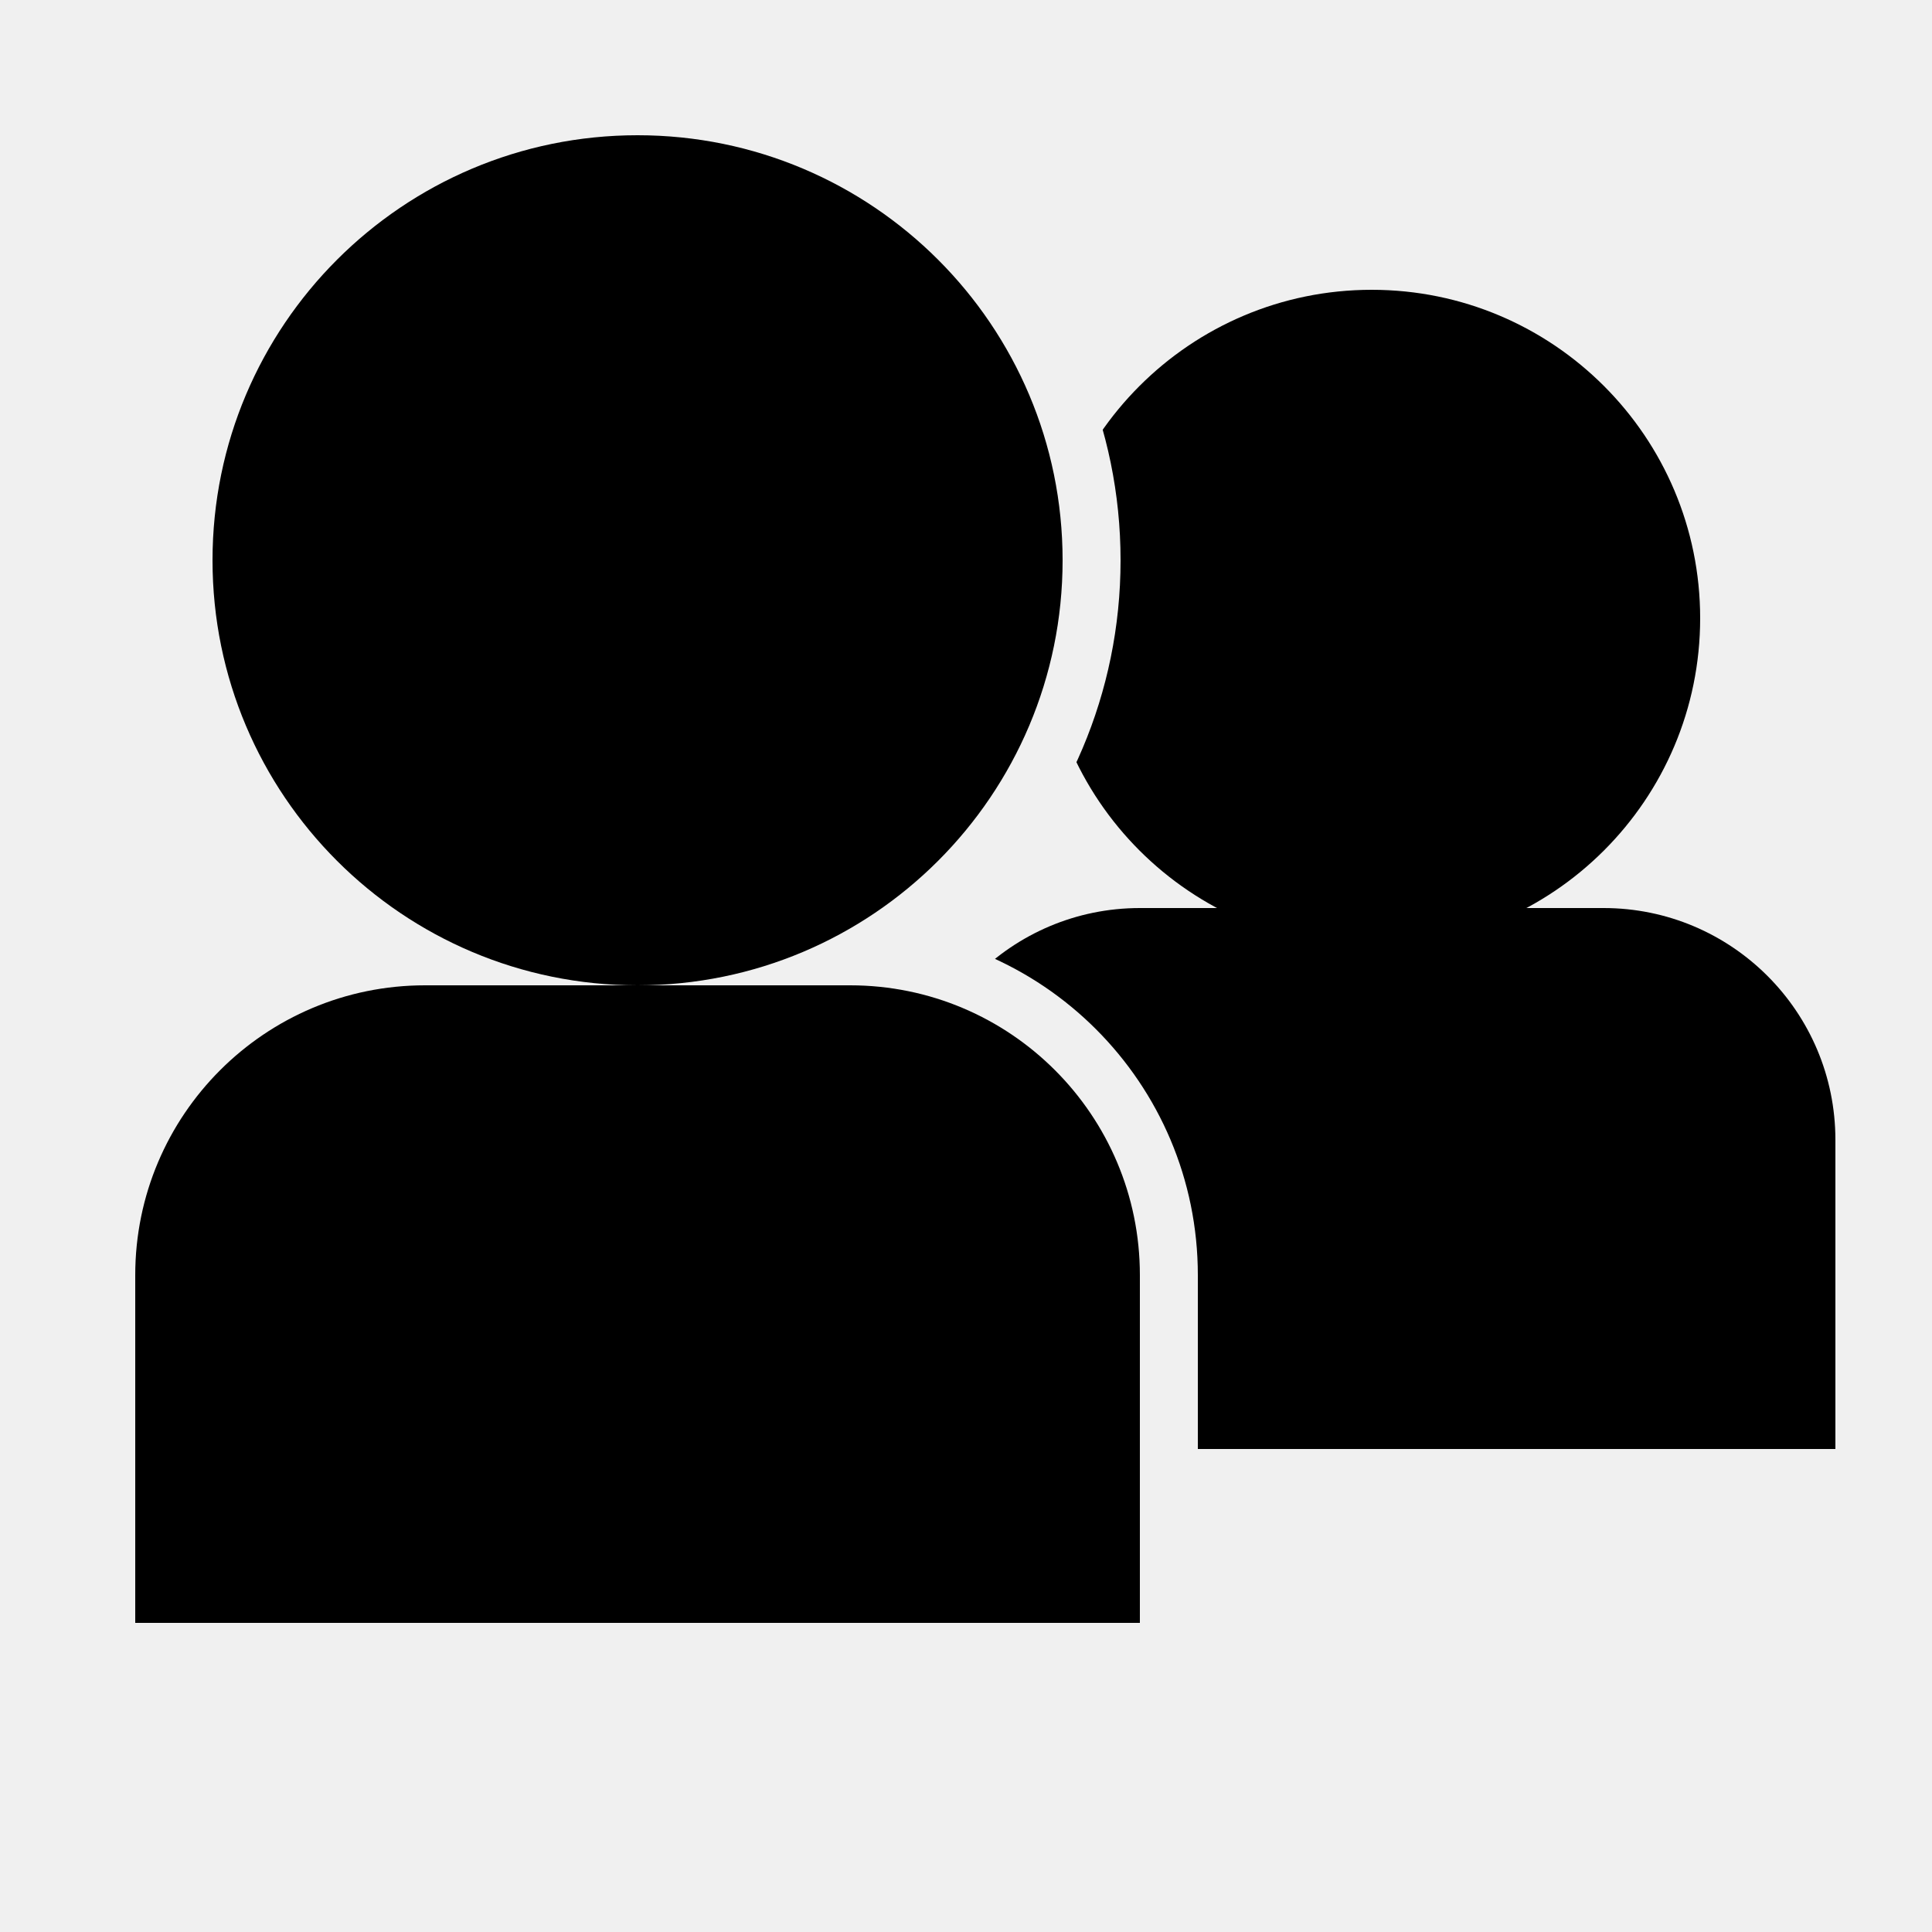
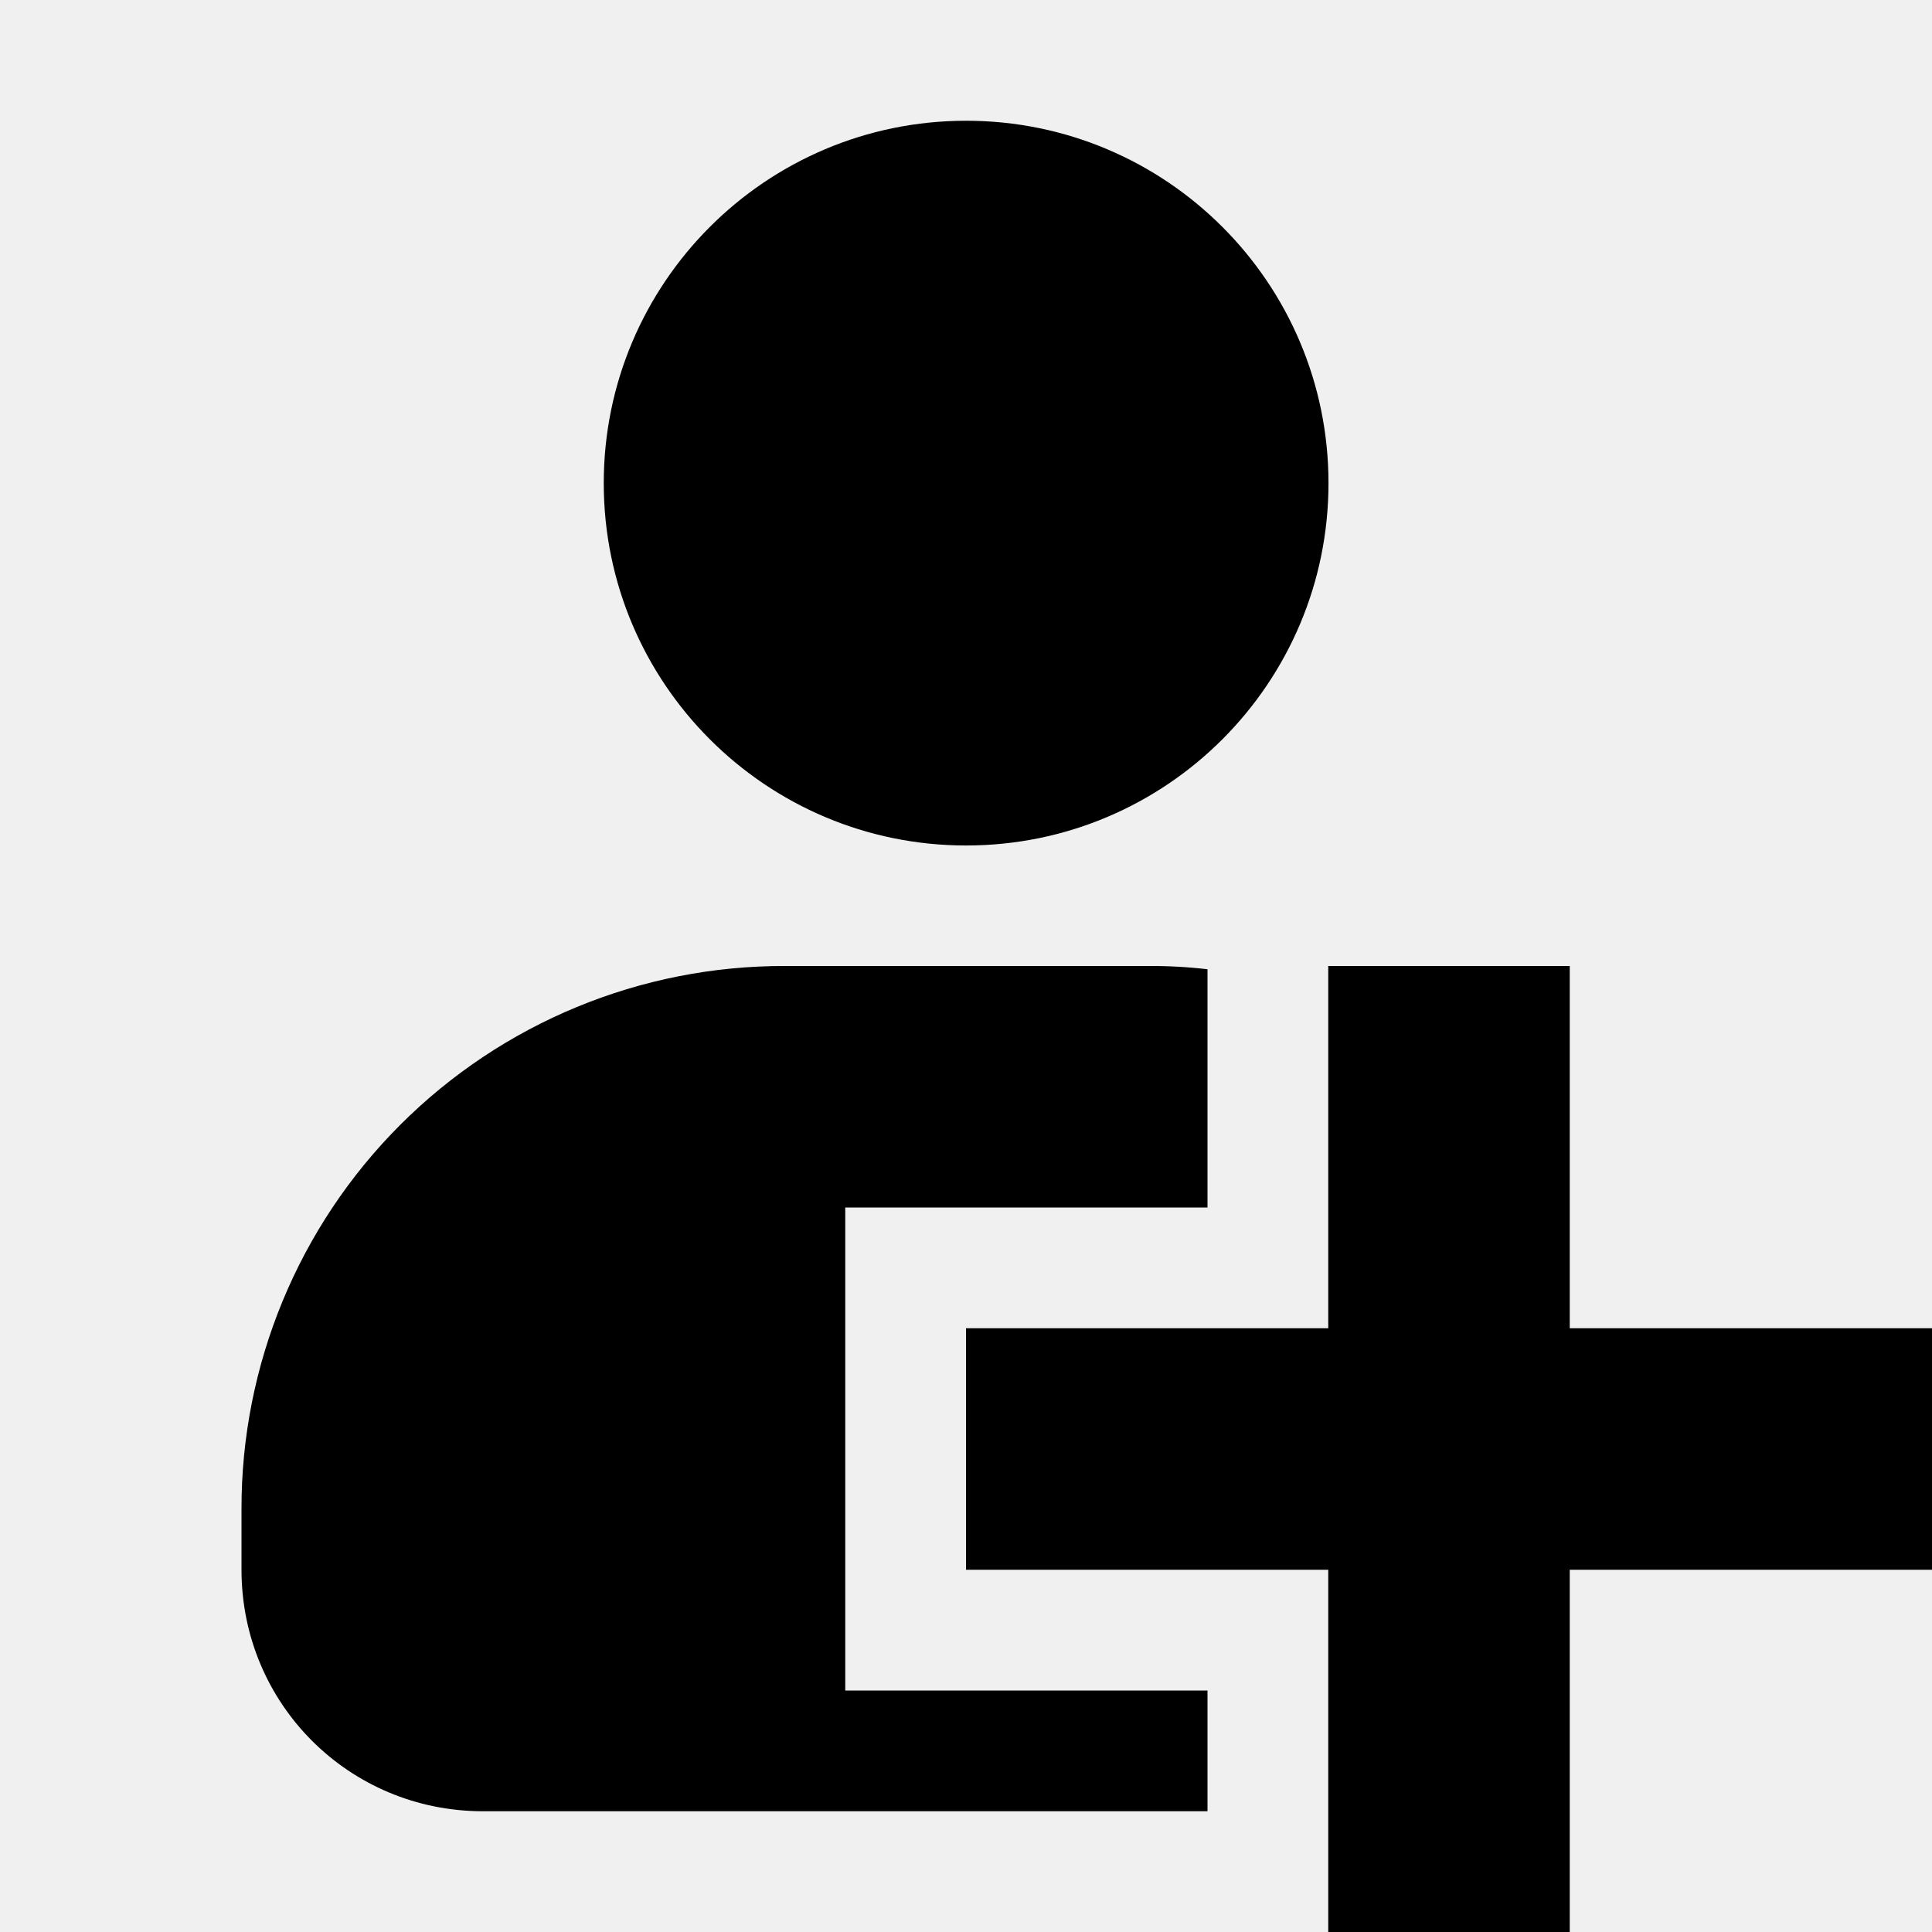
- <svg xmlns="http://www.w3.org/2000/svg" viewBox="0 0 100 100">
-   <defs>
-     <mask id="a">
-       <path fill="#fff" d="M0 0h100v100H0z" />
-       <circle cx="33" cy="29" r="25" />
-       <path d="M4 66a18 18 0 0 1 18-18h22a18 18 0 0 1 18 18v22H4z" />
-     </mask>
-   </defs>
-   <g mask="url(#a)">
-     <circle cx="71" cy="32" r="17" />
-     <path d="M47 59a12 12 0 0 1 12-12h24a12 12 0 0 1 12 12v16H47z" />
-   </g>
-   <circle cx="33" cy="29" r="22" />
-   <path d="M7 66a15 15 0 0 1 15-15h22a15 15 0 0 1 15 15v18H7z" />
+ <svg xmlns="http://www.w3.org/2000/svg" width="800" height="800" viewBox="0 0 16 16">
+   <path d="M8 1a3 3 0 1 0 .002 6.002A3 3 0 0 0 8 1M6.5 8A4.49 4.49 0 0 0 2 12.5v.5c0 1.11.89 2 2 2h6v-1H7v-4h3V8.027A4 4 0 0 0 9.5 8zM11 8v3H8v2h3v3h2v-3h3v-2h-3V8zm0 0" />
</svg>
